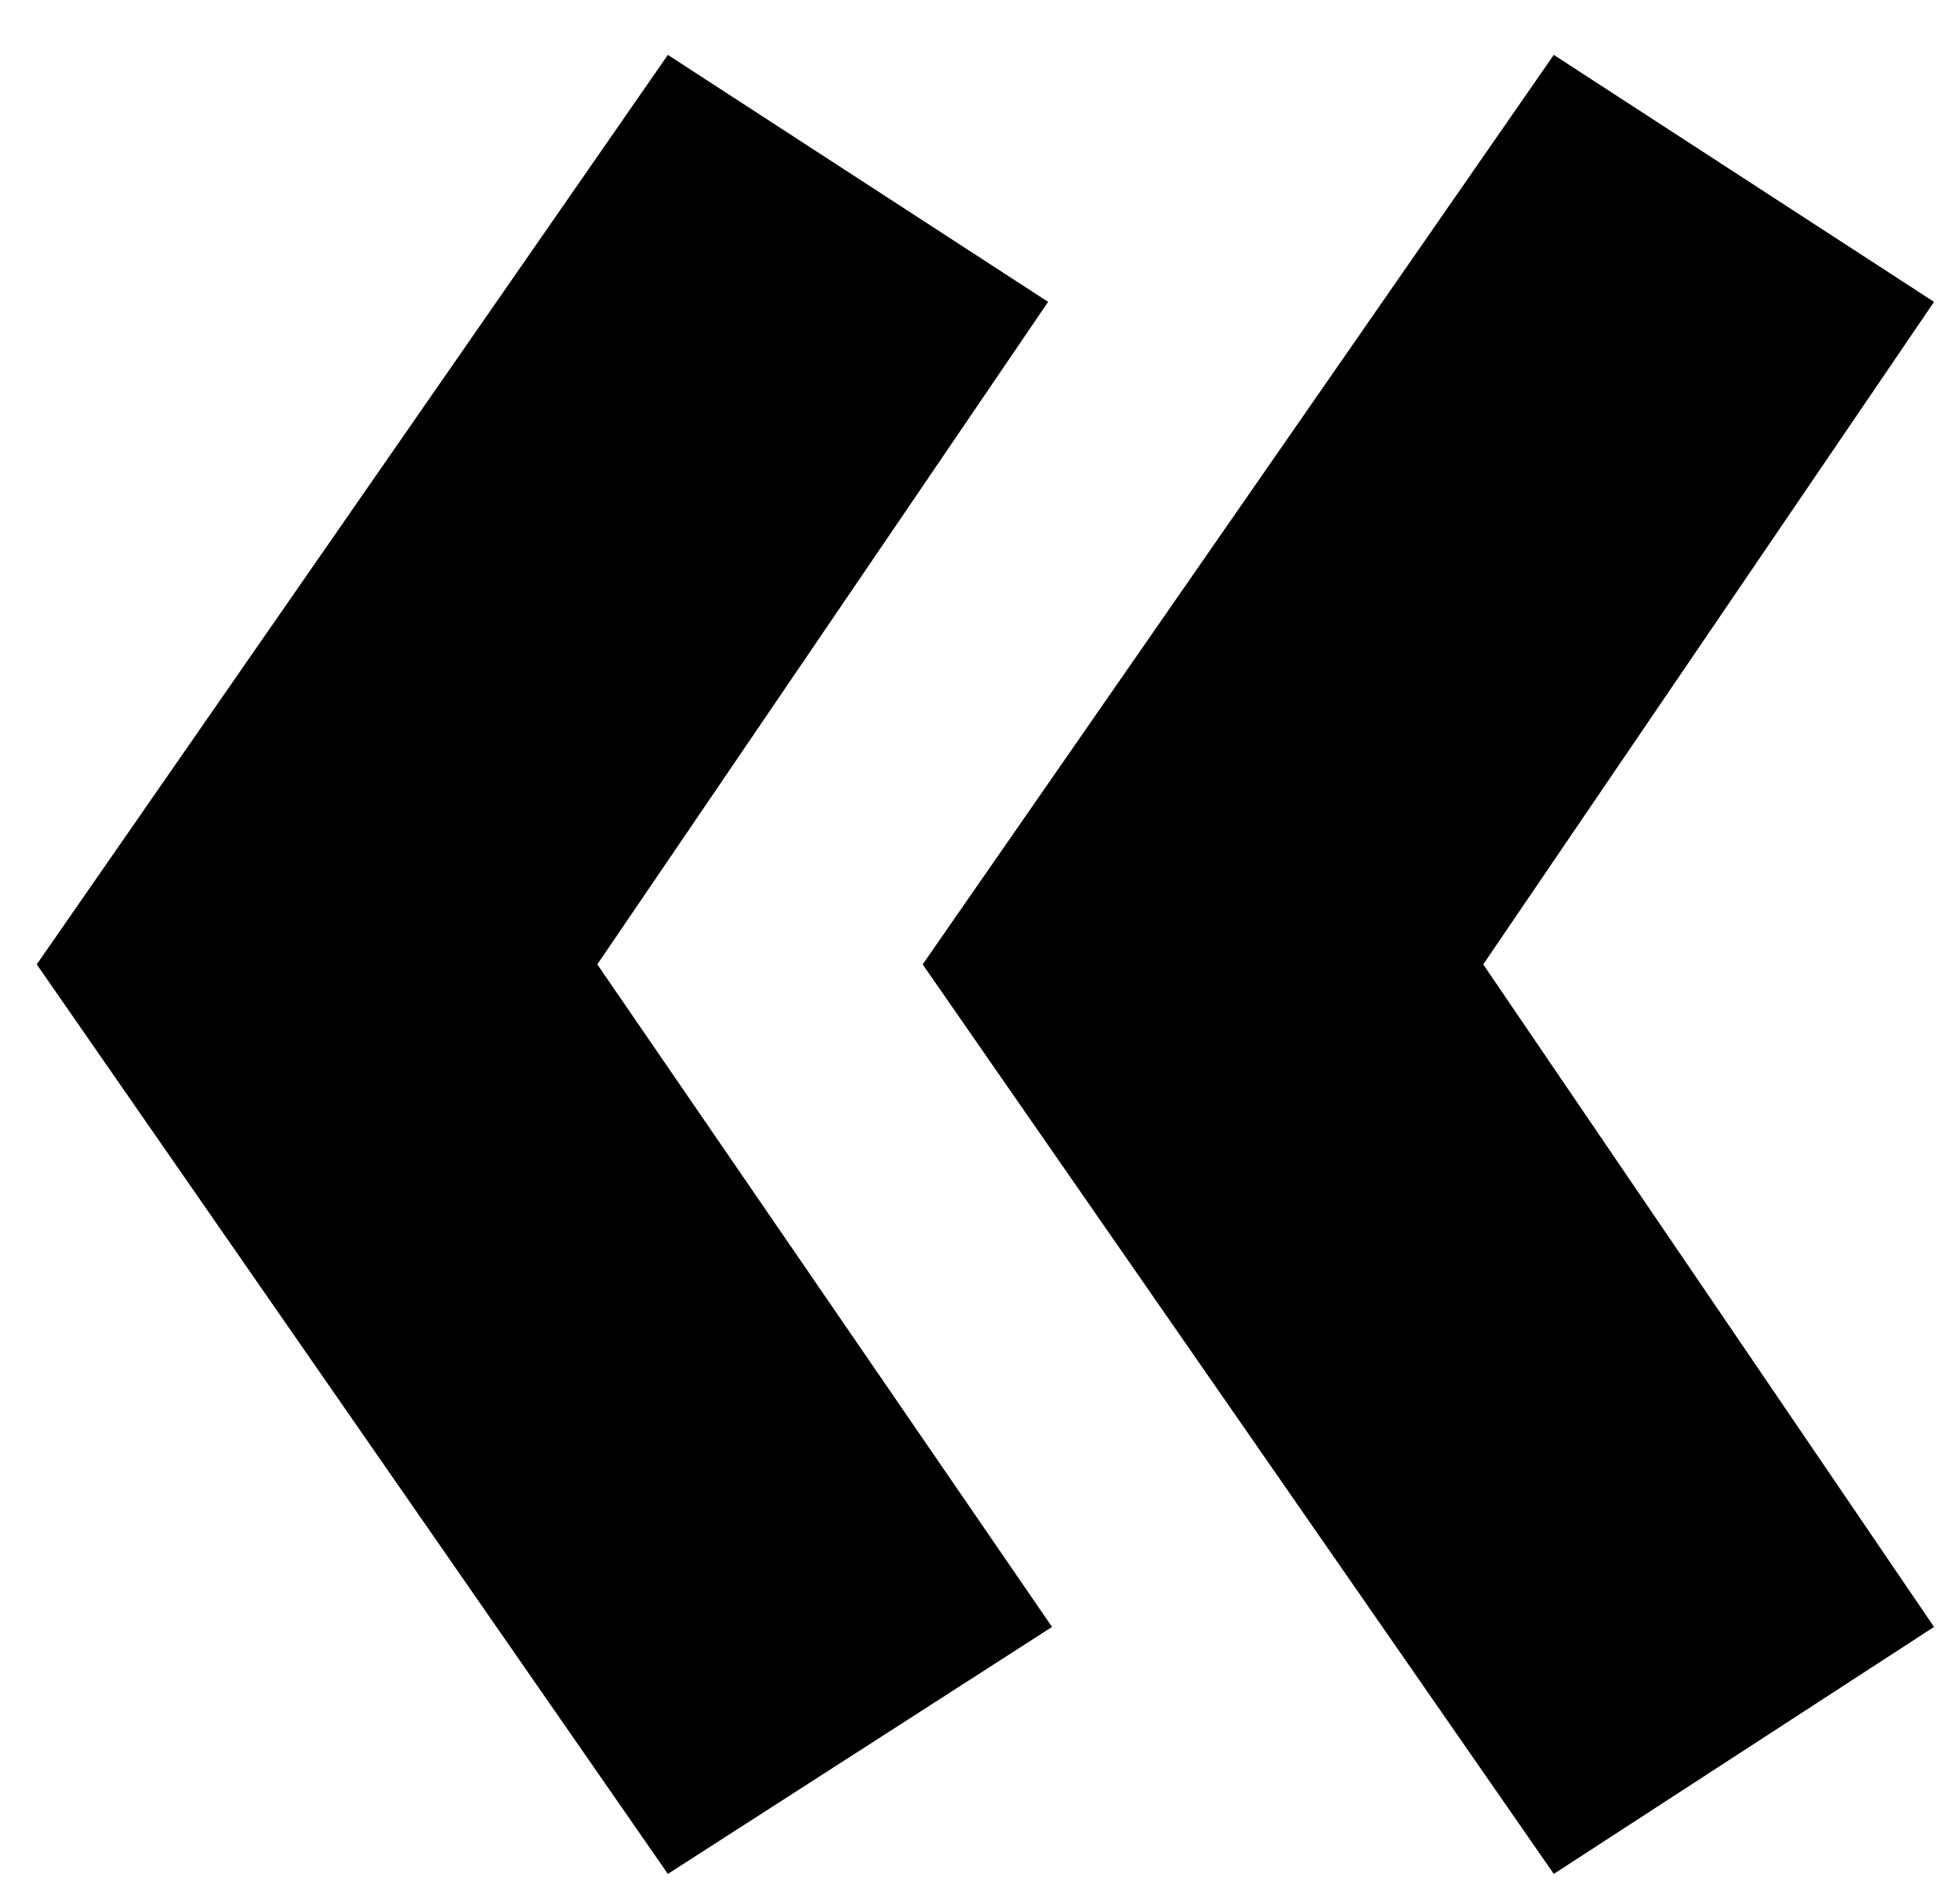
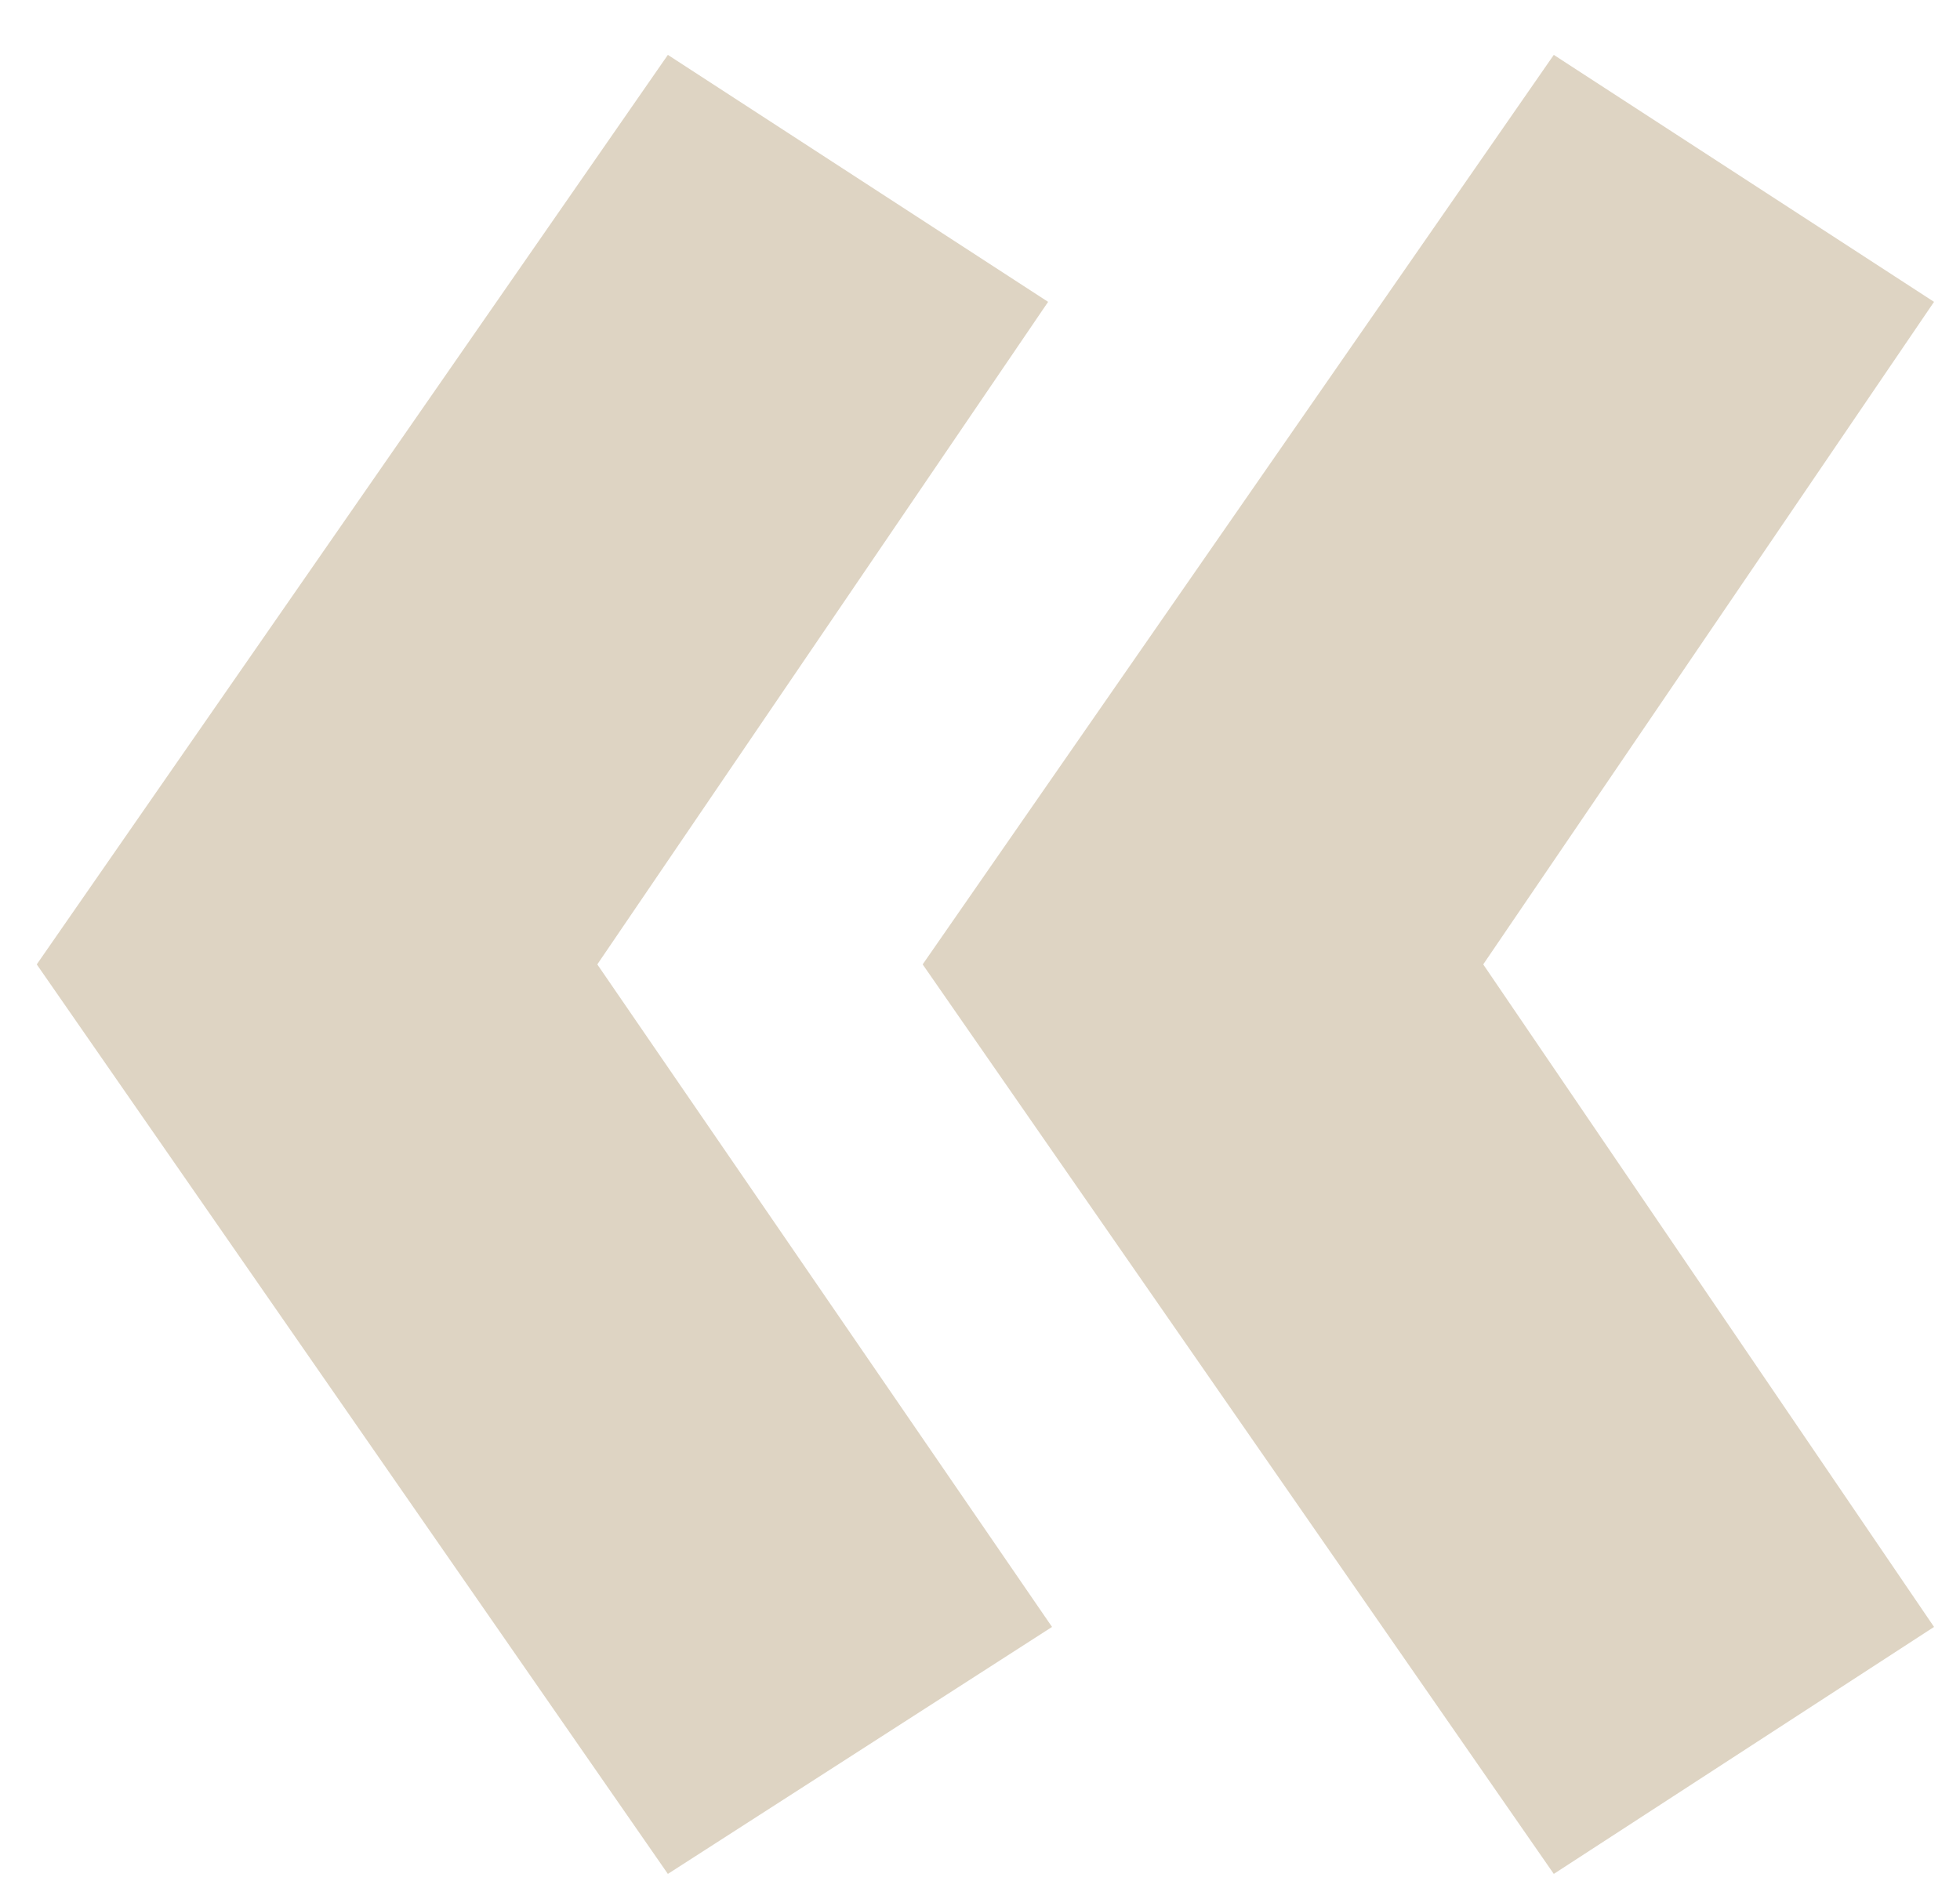
- <svg xmlns="http://www.w3.org/2000/svg" width="32" height="31">
+ <svg xmlns="http://www.w3.org/2000/svg" width="32" height="31" fill="#ded4c3">
  <path d="M25.368 30.592L15.064 15.744 25.368.896l6.208 4.032-7.36 10.816 7.36 10.816-6.208 4.032zm-14.464 0L.6 15.744 10.904.896l6.208 4.032-7.36 10.816 7.424 10.816-6.272 4.032z" fill-rule="evenodd" />
</svg>
